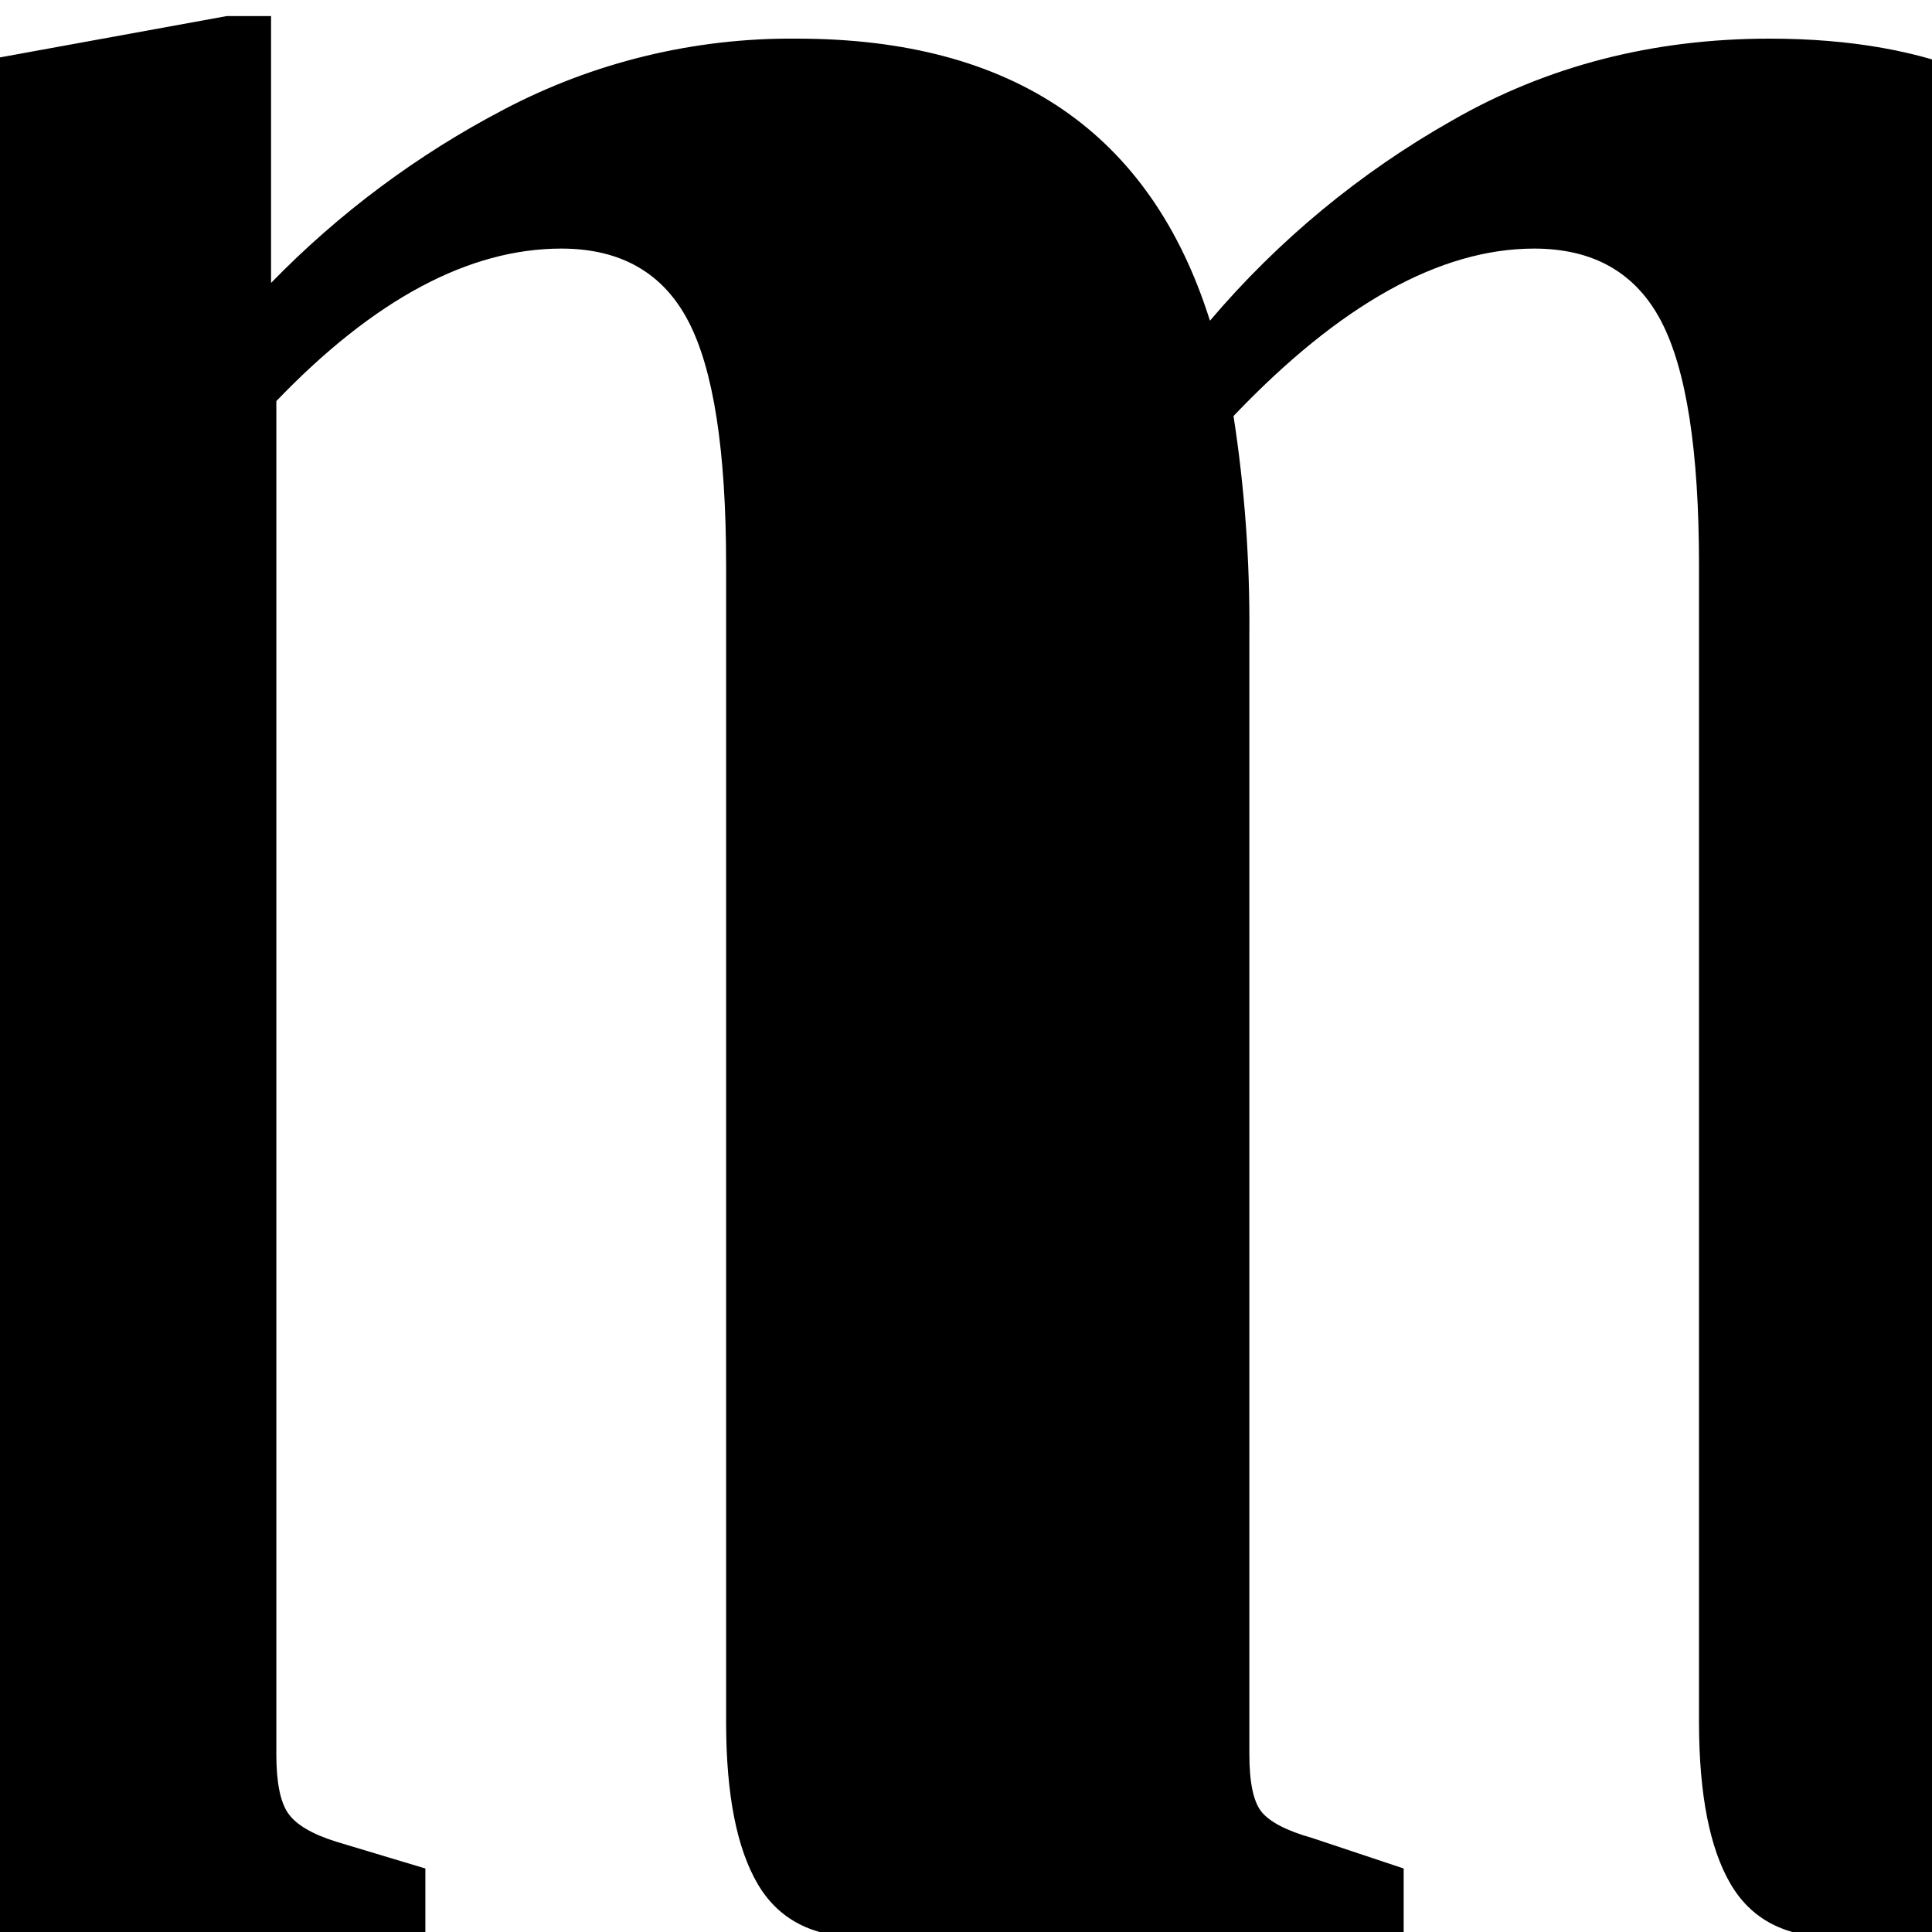
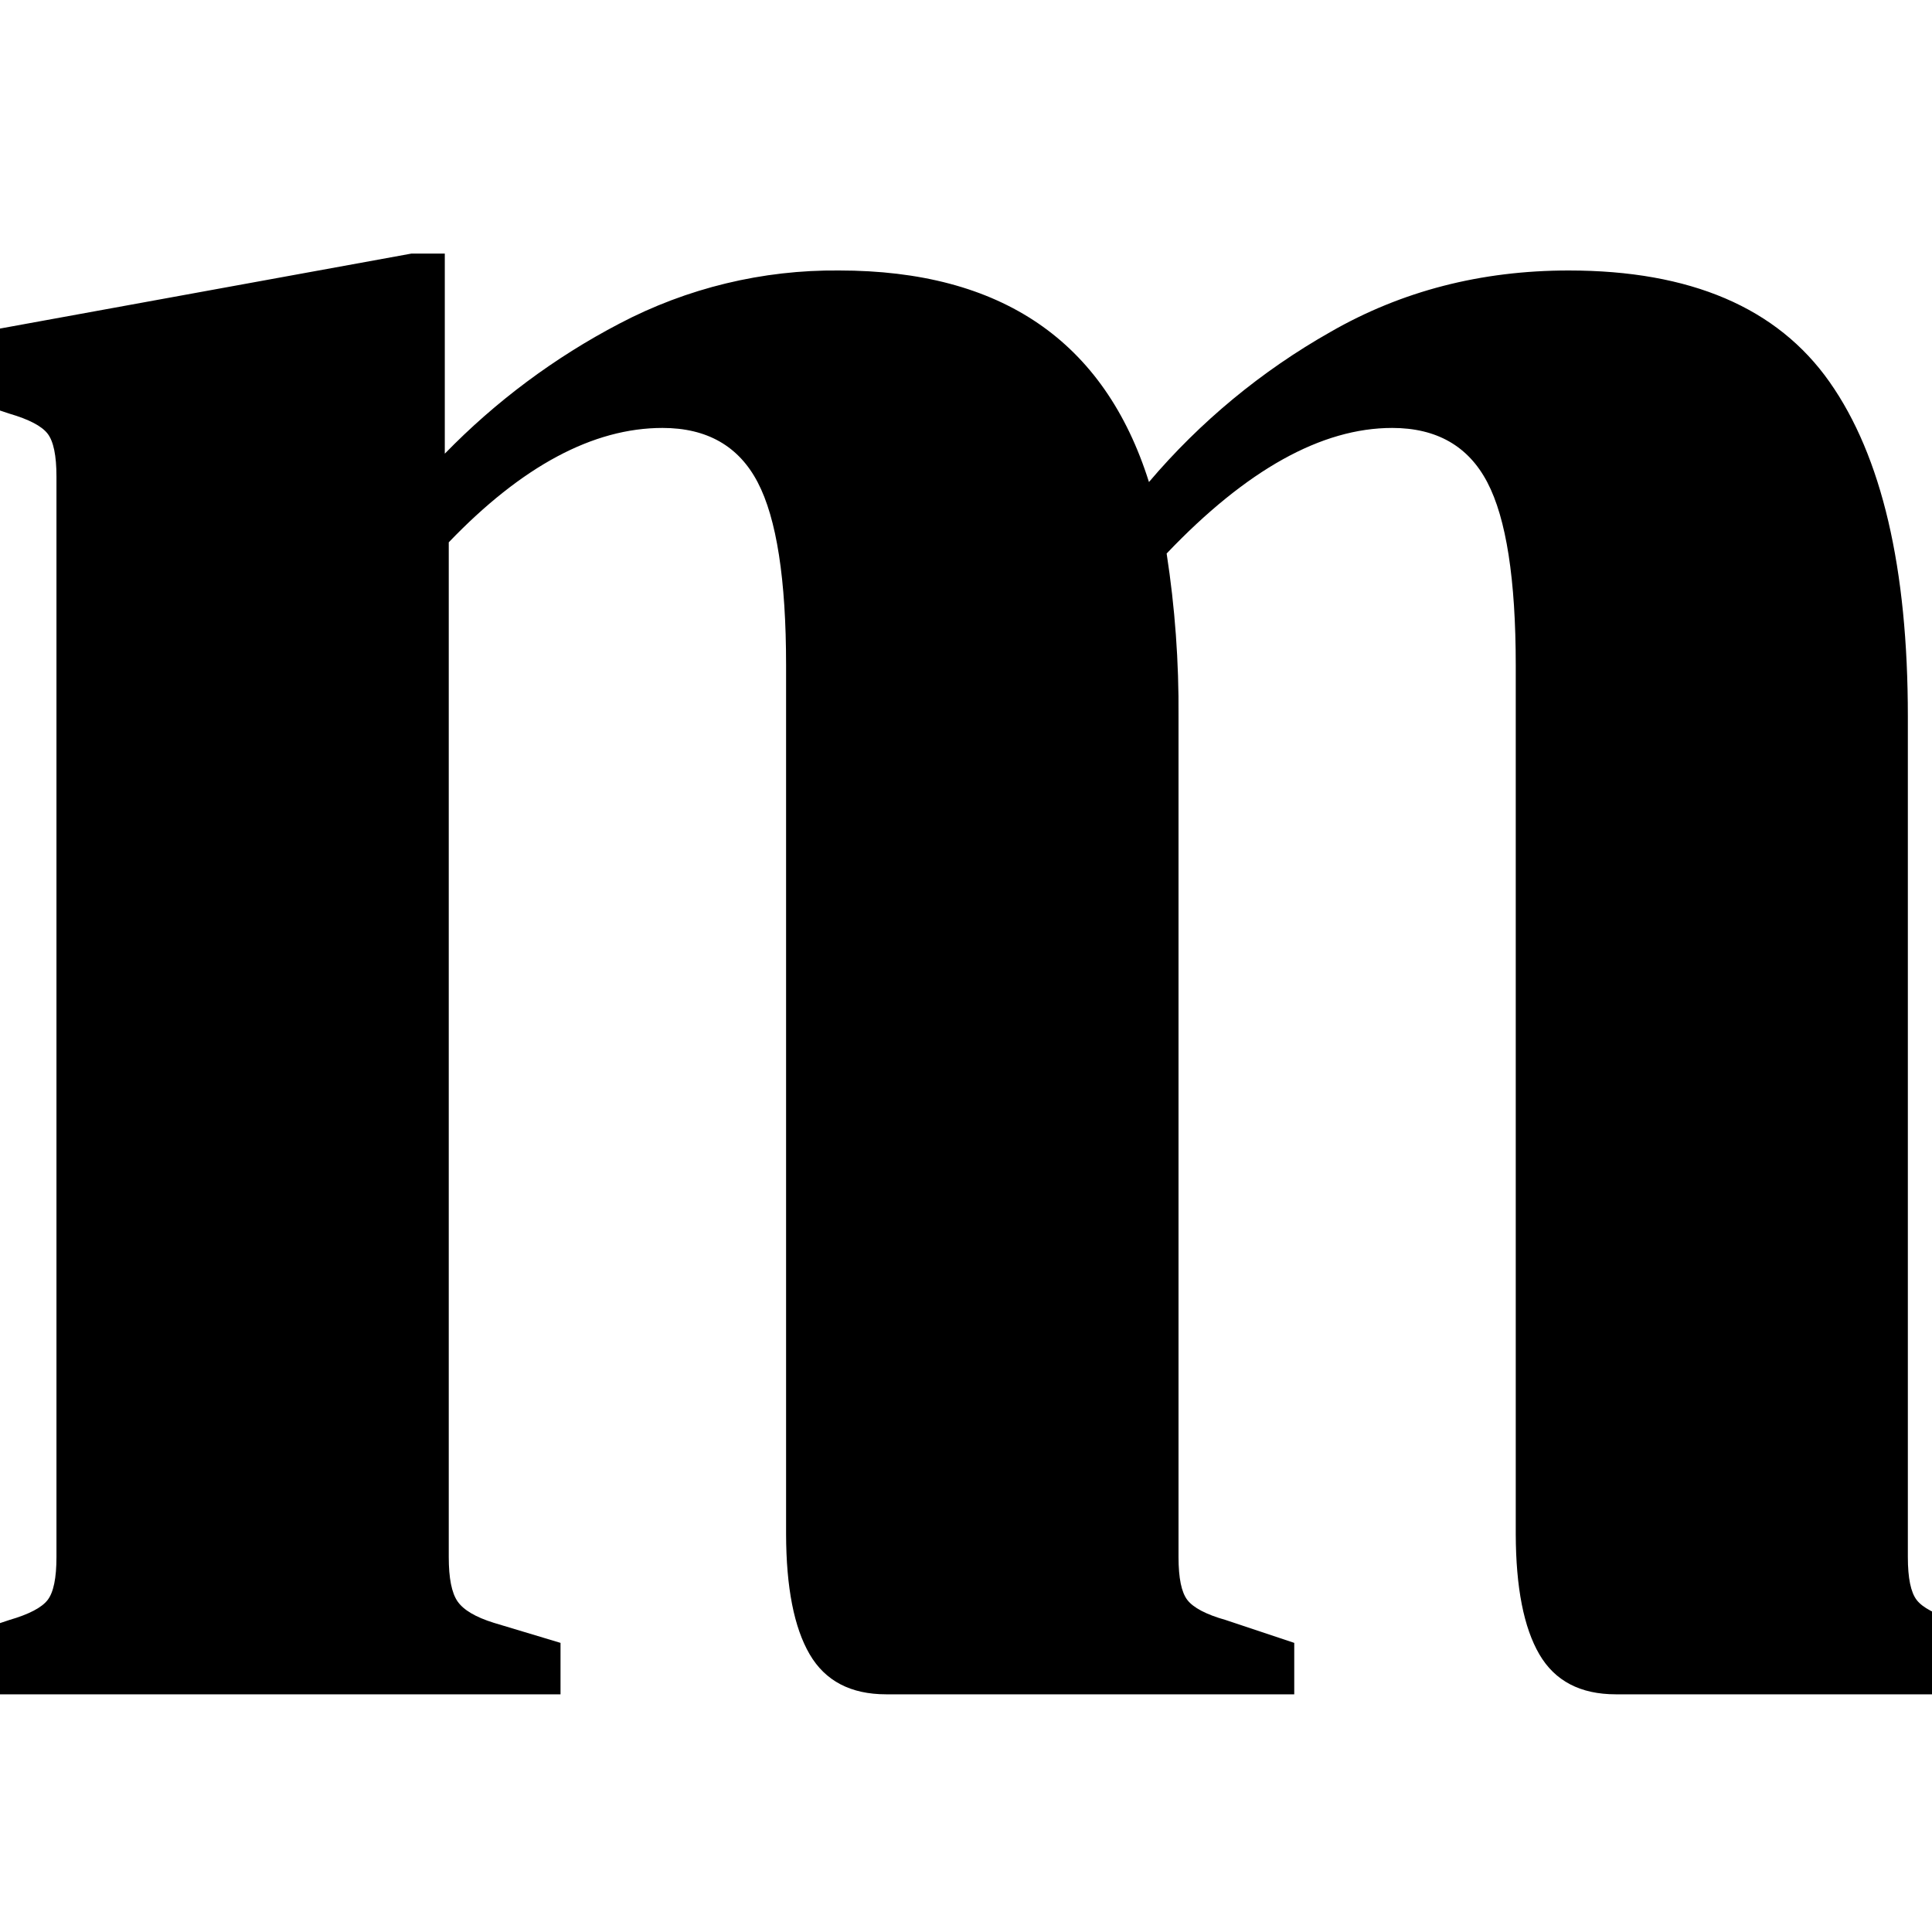
- <svg xmlns="http://www.w3.org/2000/svg" viewBox="0 0 300 300">
-   <path transform="translate(-100 -100)" d="M178.24,117a95.75,95.75,0,0,1,45.48-11q50.36,0,64.16,43.8a139.1,139.1,0,0,1,37.57-31.07q22.13-12.73,49.34-12.73,37.77,0,54,23.08T445,198.38v174c0,4.35.61,7.3,1.83,8.88s3.86,3,7.92,4.14L469,390.14v10.65H384.53q-11,0-15.83-8.29t-4.88-24.86V187.73q0-26.64-5.89-37.88T338.24,138.6q-21.93,0-46.7,26A210,210,0,0,1,294,198.38v174c0,4.35.61,7.3,1.83,8.88s3.86,3,7.92,4.14l14.21,4.74v10.65H233.47q-11,0-15.84-8.29t-4.88-24.86V187.73q0-26.64-5.88-37.88t-19.7-11.25q-21.53,0-44.26,23.68v210.1c0,4.35.6,7.4,1.82,9.17s3.72,3.26,7.52,4.44l13.8,4.15v10.65H37.73V390.14l14.21-4.74q6.09-1.77,7.92-4.14c1.22-1.58,1.83-4.53,1.83-8.88V148.67q0-6.51-1.83-8.88t-7.92-4.15l-14.21-4.73V120.26l97.46-17.76h6.9v41.43A142.53,142.53,0,0,1,178.24,117Z" />
+ <svg xmlns="http://www.w3.org/2000/svg" viewBox="0 0 400 400">
+   <path transform="translate(-50 -50)" d="M178.24,117a95.75,95.75,0,0,1,45.48-11q50.36,0,64.16,43.8a139.1,139.1,0,0,1,37.57-31.07q22.13-12.73,49.34-12.73,37.77,0,54,23.08T445,198.38v174c0,4.35.61,7.3,1.83,8.88s3.86,3,7.92,4.14L469,390.14v10.65H384.53q-11,0-15.83-8.29t-4.88-24.86V187.73q0-26.64-5.89-37.88T338.24,138.6q-21.93,0-46.7,26A210,210,0,0,1,294,198.38v174c0,4.35.61,7.3,1.83,8.88s3.86,3,7.92,4.14l14.21,4.74v10.65H233.47q-11,0-15.84-8.29t-4.88-24.86V187.73q0-26.64-5.88-37.88t-19.7-11.25q-21.53,0-44.26,23.68v210.1c0,4.35.6,7.4,1.82,9.17s3.72,3.26,7.52,4.44l13.8,4.15v10.65H37.73V390.14l14.21-4.74q6.09-1.77,7.92-4.14c1.22-1.58,1.83-4.53,1.83-8.88V148.67q0-6.51-1.83-8.88t-7.92-4.15l-14.21-4.73V120.26l97.46-17.76h6.9v41.43A142.53,142.53,0,0,1,178.24,117Z" />
</svg>
